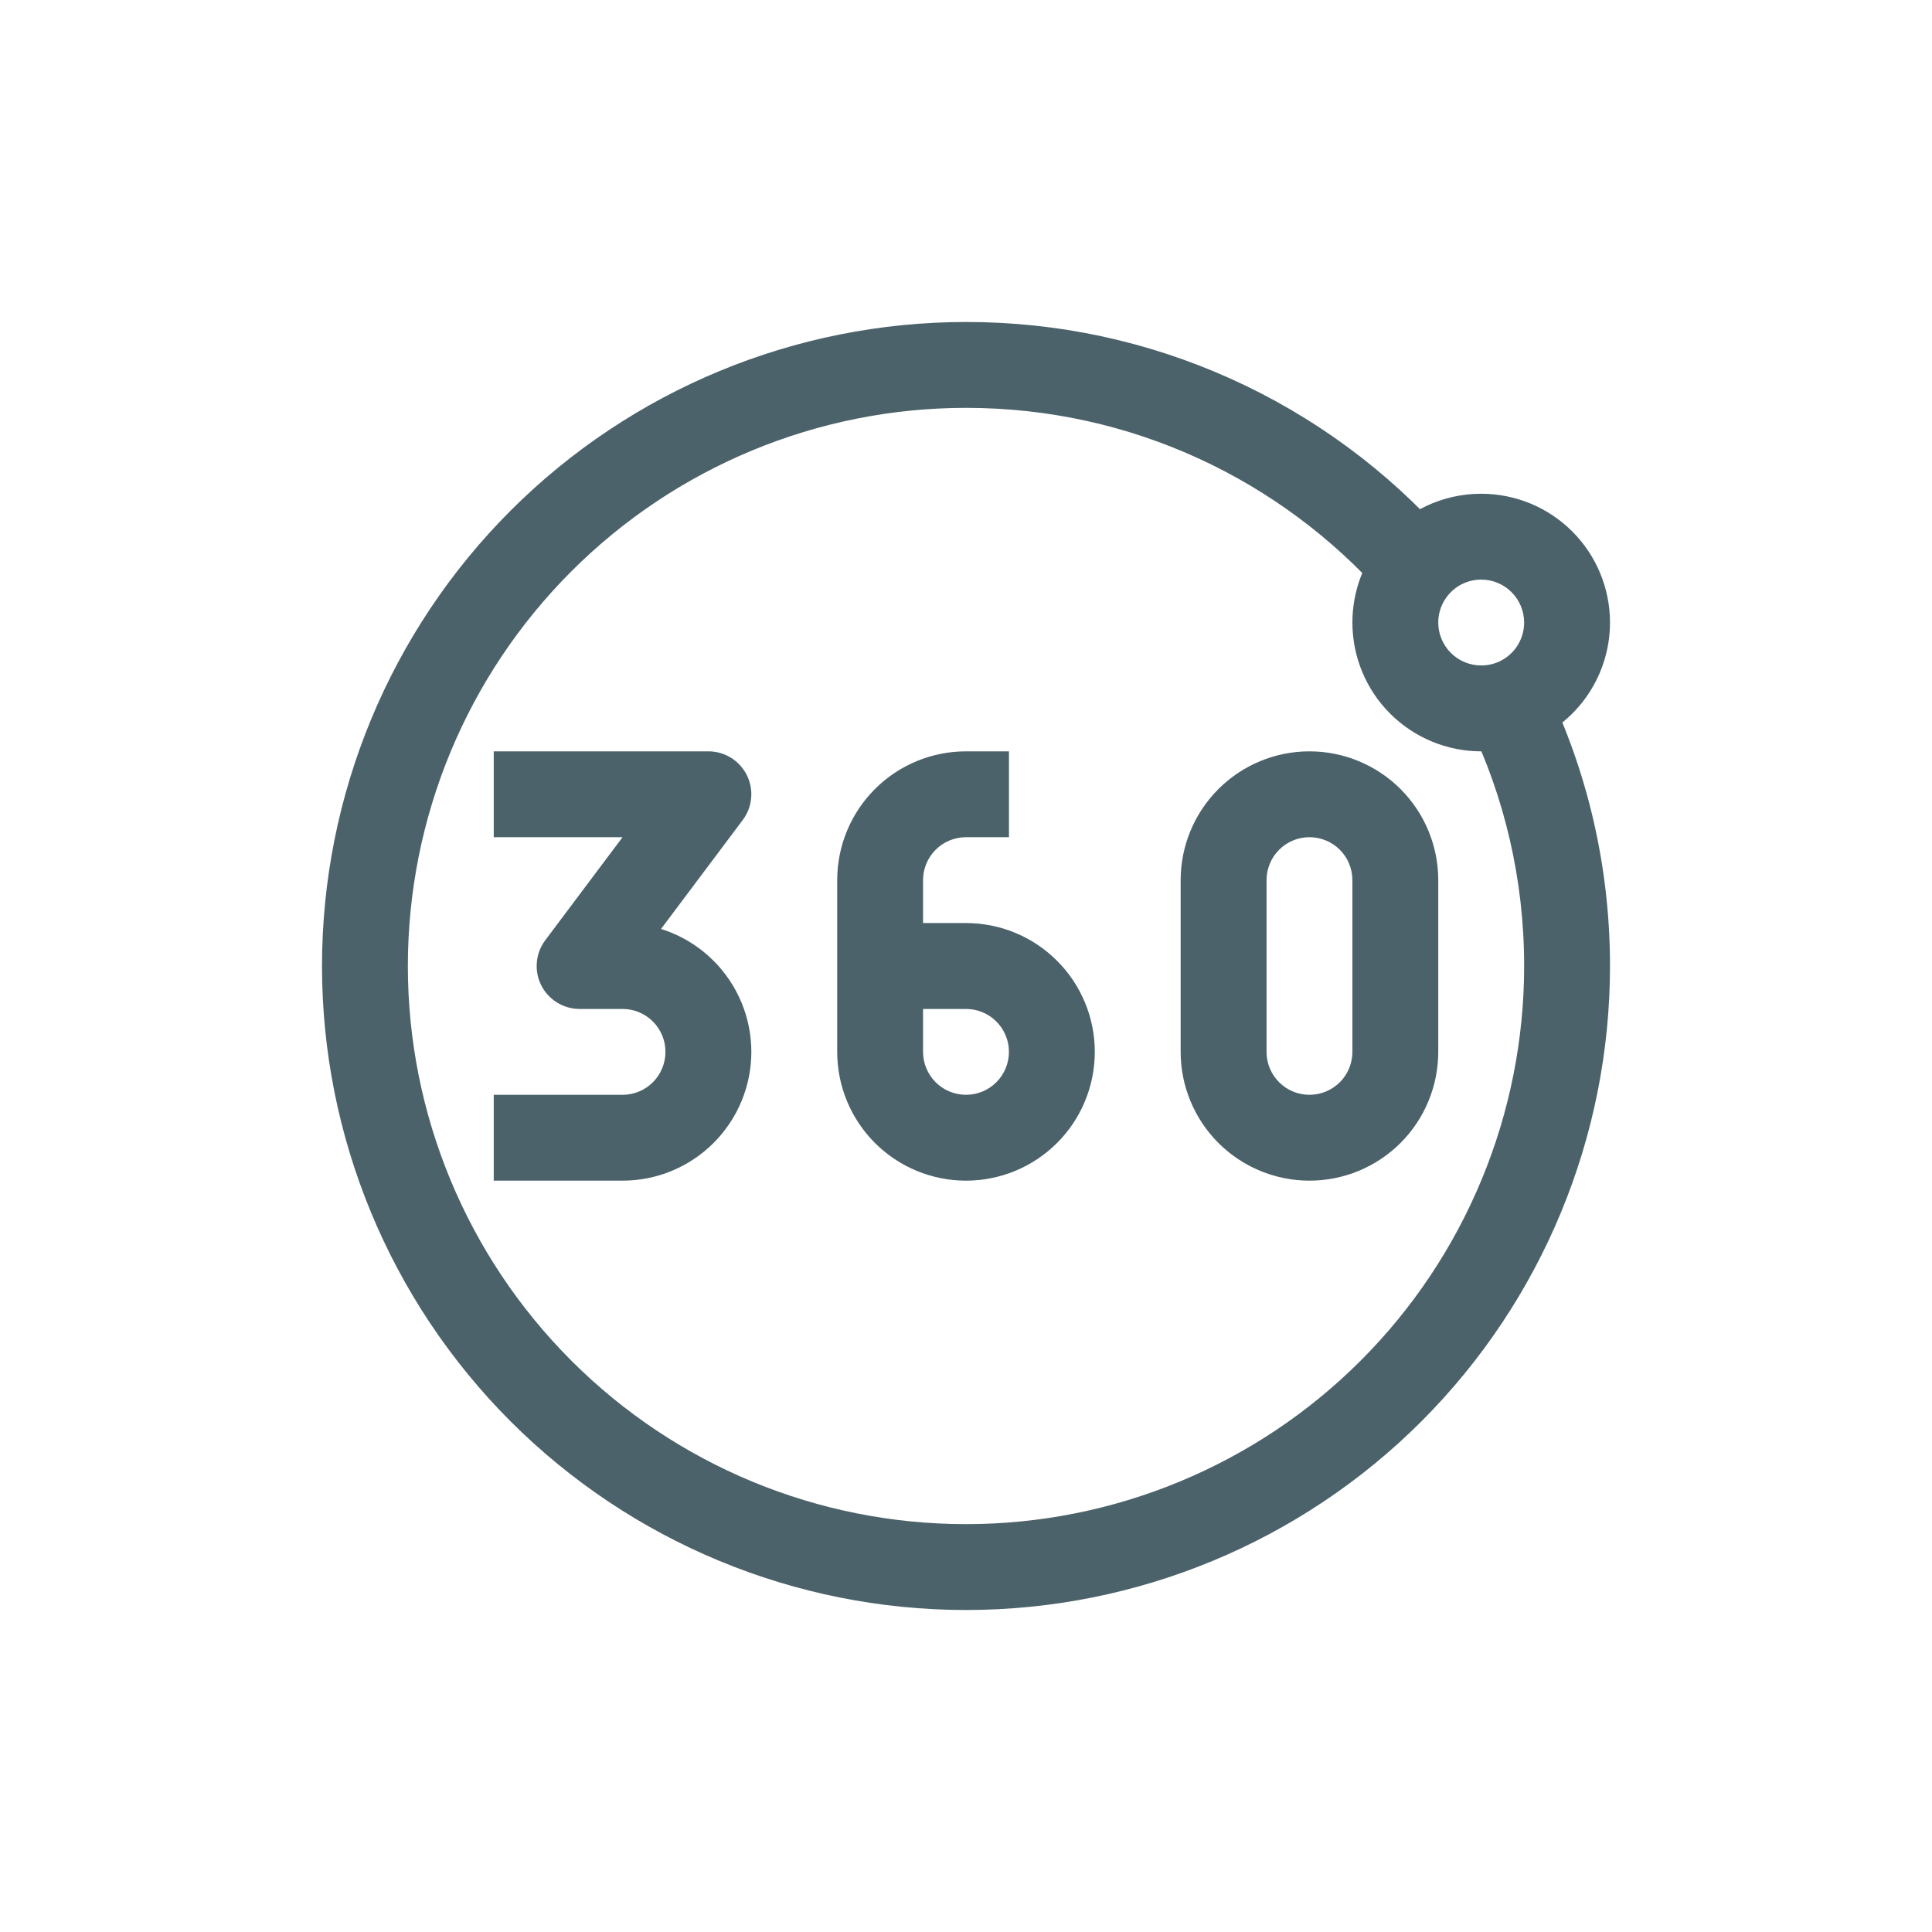
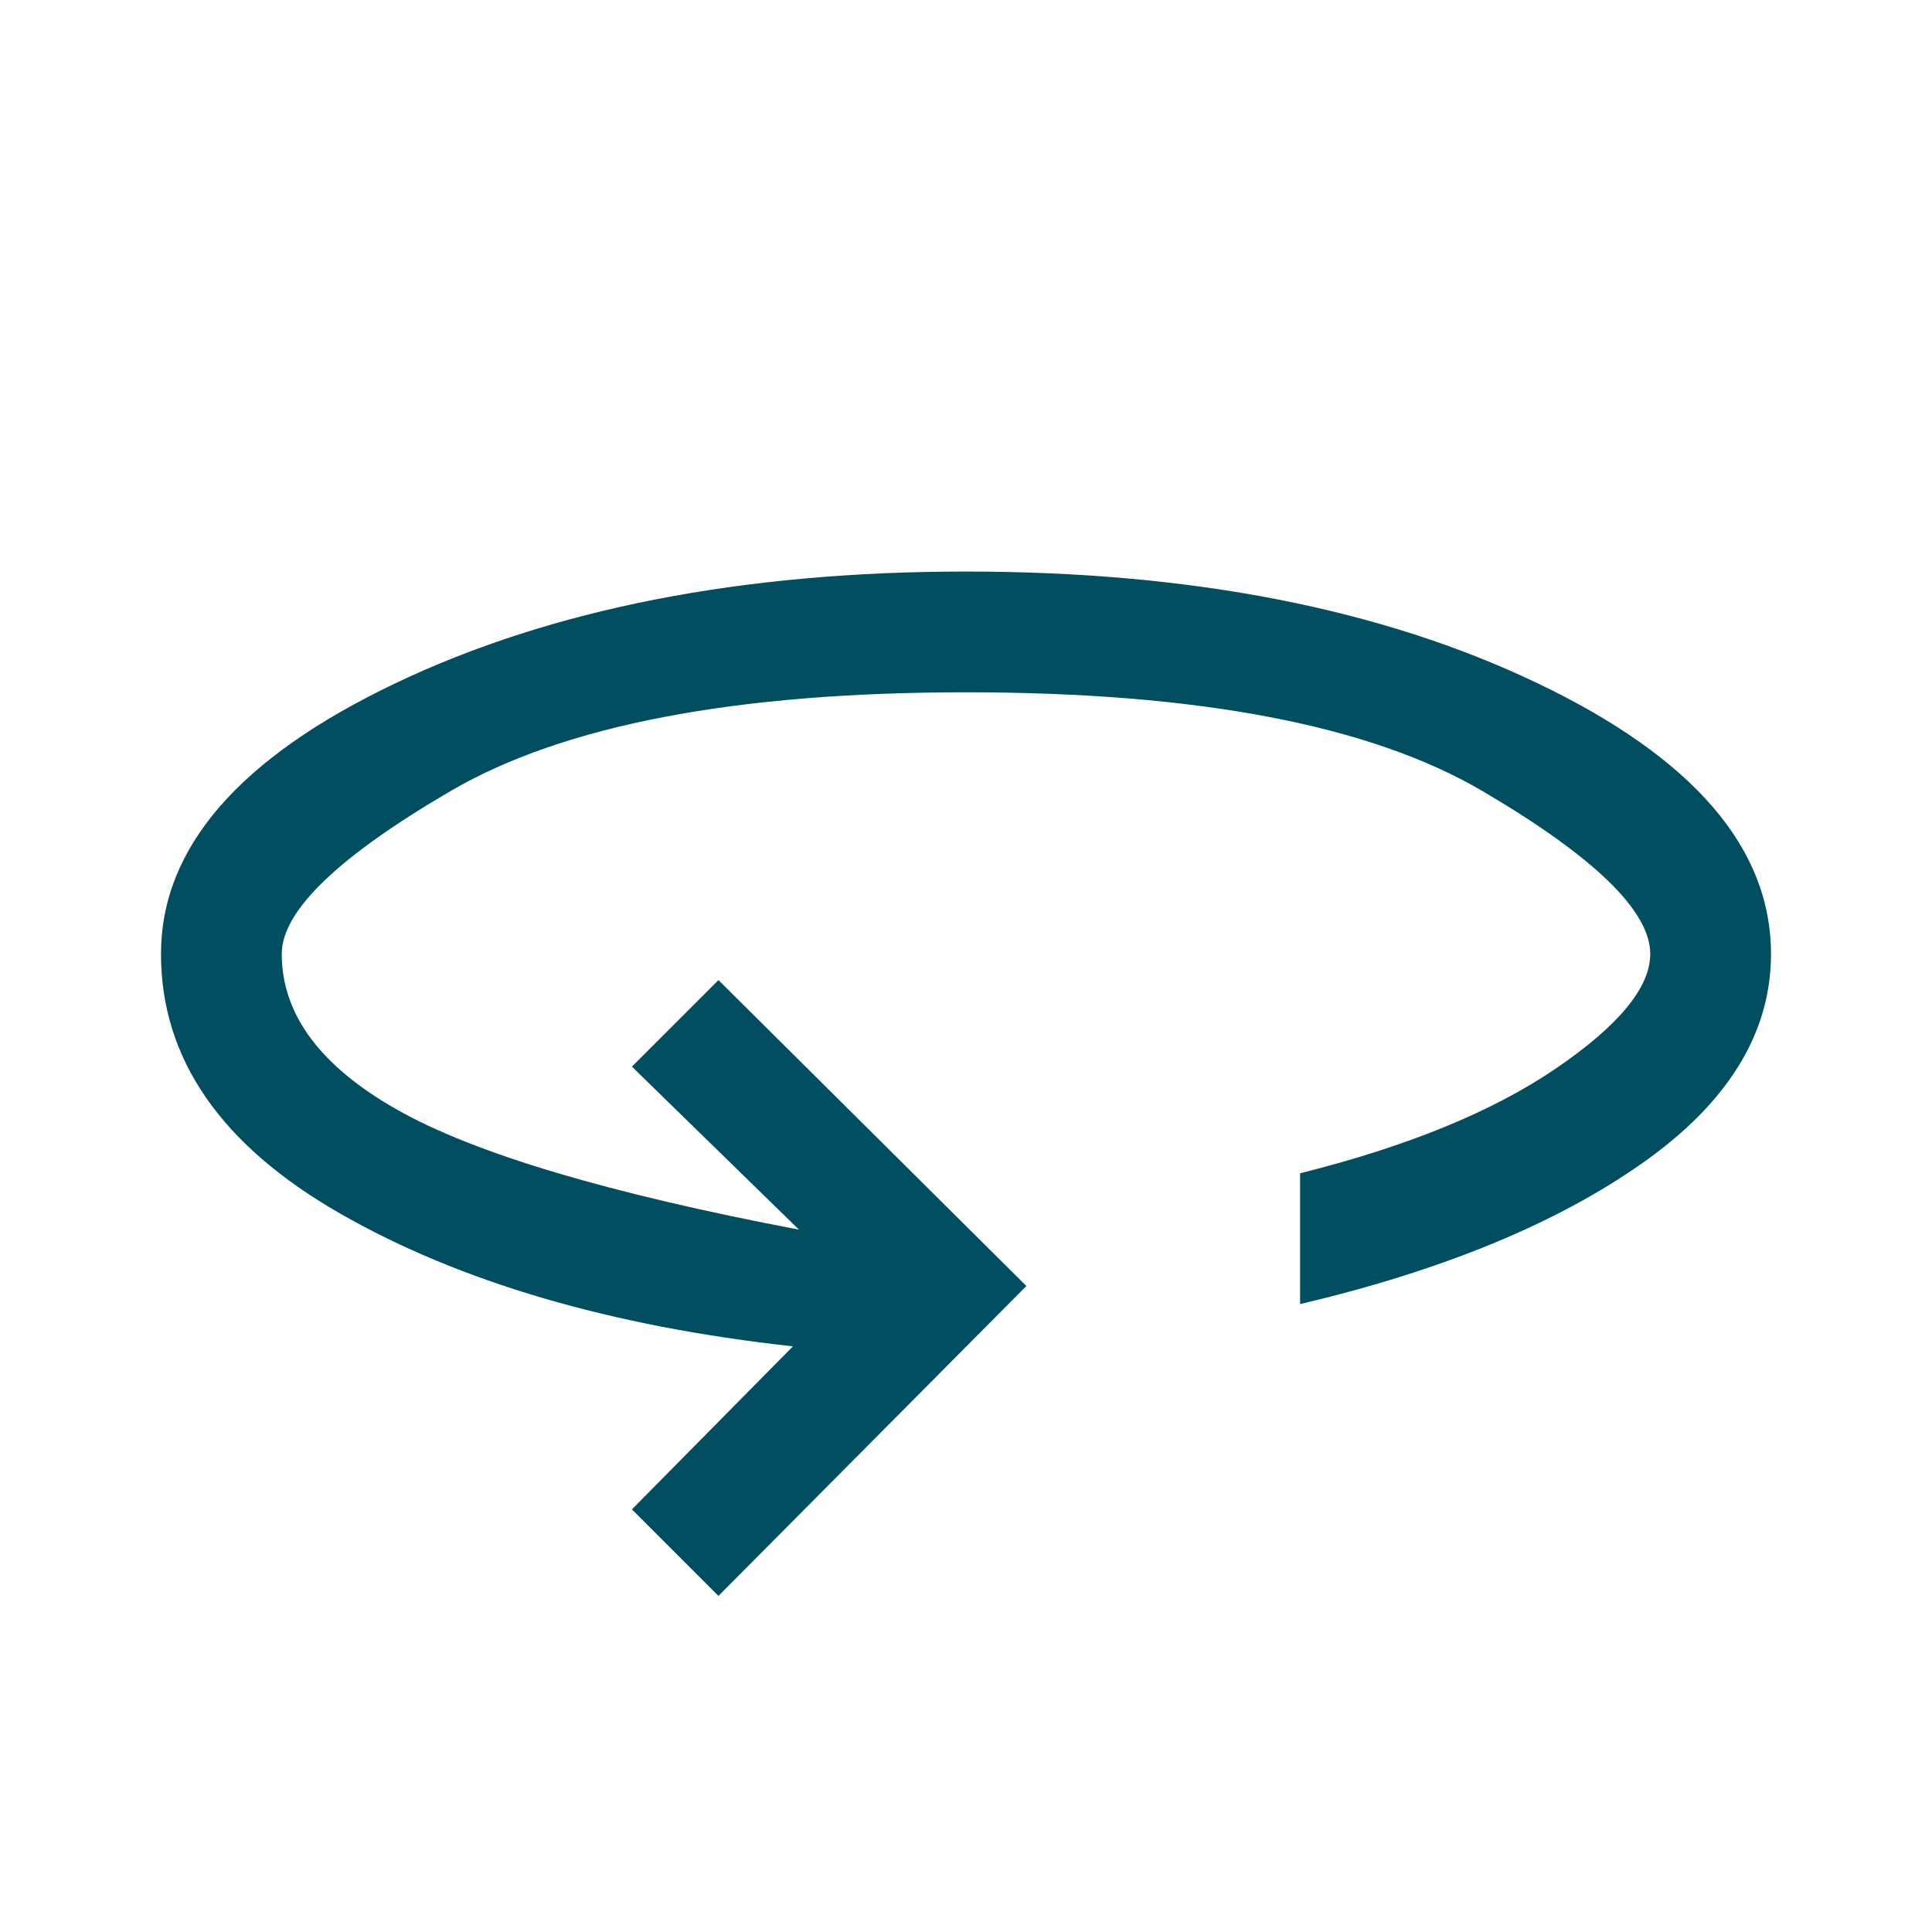
<svg xmlns="http://www.w3.org/2000/svg" width="48" height="48" viewBox="0 0 48 48" fill="none">
-   <path d="M17.6 19.733L18.453 20.373C18.572 20.215 18.645 20.026 18.662 19.829C18.68 19.632 18.643 19.433 18.554 19.256C18.465 19.079 18.329 18.93 18.161 18.826C17.992 18.722 17.798 18.667 17.6 18.667V19.733ZM14.4 24L13.547 23.36C13.428 23.518 13.355 23.707 13.338 23.904C13.32 24.102 13.357 24.3 13.446 24.477C13.534 24.654 13.671 24.803 13.839 24.907C14.008 25.012 14.202 25.067 14.4 25.067V24ZM12.267 20.8H17.6V18.667H12.267V20.8ZM16.747 19.093L13.547 23.36L15.253 24.64L18.453 20.373L16.747 19.093ZM14.4 25.067H15.467V22.933H14.4V25.067ZM15.467 27.2H12.267V29.333H15.467V27.2ZM16.533 26.133C16.533 26.416 16.421 26.688 16.221 26.888C16.021 27.088 15.75 27.2 15.467 27.2V29.333C16.315 29.333 17.129 28.996 17.729 28.396C18.329 27.796 18.667 26.982 18.667 26.133H16.533ZM15.467 25.067C15.75 25.067 16.021 25.179 16.221 25.379C16.421 25.579 16.533 25.85 16.533 26.133H18.667C18.667 25.285 18.329 24.471 17.729 23.871C17.129 23.27 16.315 22.933 15.467 22.933V25.067ZM25.067 18.667H24V20.8H25.067V18.667ZM20.8 21.867V24H22.933V21.867H20.8ZM20.8 24V26.133H22.933V24H20.8ZM24 22.933H21.867V25.067H24V22.933ZM27.2 26.133C27.2 25.285 26.863 24.471 26.263 23.871C25.663 23.27 24.849 22.933 24 22.933V25.067C24.283 25.067 24.554 25.179 24.754 25.379C24.954 25.579 25.067 25.85 25.067 26.133H27.2ZM24 29.333C24.849 29.333 25.663 28.996 26.263 28.396C26.863 27.796 27.2 26.982 27.2 26.133H25.067C25.067 26.416 24.954 26.688 24.754 26.888C24.554 27.088 24.283 27.2 24 27.2V29.333ZM24 27.2C23.717 27.2 23.446 27.088 23.246 26.888C23.046 26.688 22.933 26.416 22.933 26.133H20.8C20.8 26.982 21.137 27.796 21.737 28.396C22.337 28.996 23.151 29.333 24 29.333V27.2ZM24 18.667C23.151 18.667 22.337 19.004 21.737 19.604C21.137 20.204 20.8 21.018 20.8 21.867H22.933C22.933 21.584 23.046 21.312 23.246 21.112C23.446 20.912 23.717 20.8 24 20.8V18.667ZM33.6 21.867V26.133H35.733V21.867H33.6ZM31.467 26.133V21.867H29.333V26.133H31.467ZM32.533 27.2C32.25 27.2 31.979 27.088 31.779 26.888C31.579 26.688 31.467 26.416 31.467 26.133H29.333C29.333 26.982 29.671 27.796 30.271 28.396C30.871 28.996 31.685 29.333 32.533 29.333V27.2ZM33.6 26.133C33.6 26.416 33.488 26.688 33.288 26.888C33.087 27.088 32.816 27.2 32.533 27.2V29.333C33.382 29.333 34.196 28.996 34.796 28.396C35.396 27.796 35.733 26.982 35.733 26.133H33.6ZM32.533 20.8C32.816 20.8 33.087 20.912 33.288 21.112C33.488 21.312 33.6 21.584 33.6 21.867H35.733C35.733 21.018 35.396 20.204 34.796 19.604C34.196 19.004 33.382 18.667 32.533 18.667V20.8ZM32.533 18.667C31.685 18.667 30.871 19.004 30.271 19.604C29.671 20.204 29.333 21.018 29.333 21.867H31.467C31.467 21.584 31.579 21.312 31.779 21.112C31.979 20.912 32.25 20.8 32.533 20.8V18.667ZM24 37.867C20.322 37.867 16.795 36.406 14.195 33.805C11.594 31.205 10.133 27.678 10.133 24H8C8 28.244 9.686 32.313 12.686 35.314C15.687 38.314 19.756 40 24 40V37.867ZM37.867 24C37.867 25.821 37.508 27.624 36.811 29.306C36.114 30.989 35.093 32.518 33.805 33.805C32.518 35.093 30.989 36.114 29.306 36.811C27.624 37.508 25.821 37.867 24 37.867V40C28.244 40 32.313 38.314 35.314 35.314C38.314 32.313 40 28.244 40 24H37.867ZM24 8C19.756 8 15.687 9.686 12.686 12.686C9.686 15.687 8 19.756 8 24H10.133C10.133 20.322 11.594 16.795 14.195 14.195C16.795 11.594 20.322 10.133 24 10.133V8ZM36.8 14.4C37.083 14.4 37.354 14.512 37.554 14.712C37.754 14.912 37.867 15.184 37.867 15.467H40C40 14.618 39.663 13.804 39.063 13.204C38.463 12.604 37.649 12.267 36.8 12.267V14.4ZM36.8 16.533C36.517 16.533 36.246 16.421 36.046 16.221C35.846 16.021 35.733 15.75 35.733 15.467H33.6C33.6 16.315 33.937 17.129 34.537 17.729C35.137 18.329 35.951 18.667 36.8 18.667V16.533ZM35.733 15.467C35.733 15.204 35.827 14.965 35.985 14.778L34.357 13.399C33.886 13.956 33.6 14.68 33.6 15.467H35.733ZM35.985 14.778C36.085 14.659 36.21 14.564 36.351 14.499C36.492 14.434 36.645 14.4 36.8 14.4V12.267C35.819 12.267 34.942 12.708 34.357 13.399L35.985 14.778ZM24 10.133C28.126 10.133 31.831 11.934 34.372 14.797L35.968 13.38C34.468 11.686 32.626 10.331 30.563 9.403C28.499 8.475 26.262 7.997 24 8V10.133ZM36.489 17.963C37.372 19.789 37.867 21.835 37.867 24H40C40 21.504 39.428 19.142 38.408 17.035L36.489 17.963ZM37.867 15.467C37.867 15.693 37.795 15.914 37.662 16.097C37.528 16.28 37.34 16.415 37.124 16.484L37.773 18.515C38.419 18.309 38.983 17.902 39.384 17.354C39.784 16.806 40 16.145 40 15.467H37.867ZM37.124 16.484C37.019 16.517 36.91 16.534 36.8 16.533V18.667C37.13 18.667 37.458 18.615 37.773 18.515L37.124 16.484Z" fill="#4B626A" />
+   <mask id="mask0_325_7946" style="mask-type:alpha" maskUnits="userSpaceOnUse" x="0" y="0" width="48" height="48">
+     <rect width="48" height="48" fill="#D9D9D9" />
+   </mask>
+   <g mask="url(#mask0_325_7946)">
+     <path d="M17.85 39.65L15.7 37.5L19.7 33.45C15.167 32.95 11.417 31.85 8.45 30.15C5.483 28.45 4 26.3 4 23.7C4 21.067 5.942 18.825 9.825 16.975C13.708 15.125 18.433 14.2 24 14.2C29.6 14.2 34.333 15.125 38.2 16.975C42.067 18.825 44 21.067 44 23.7C44 25.667 42.933 27.4 40.8 28.9C38.667 30.4 35.833 31.567 32.3 32.4V29.15C34.967 28.483 37.083 27.617 38.65 26.55C40.217 25.483 41 24.534 41 23.7C41 22.634 39.608 21.284 36.825 19.65C34.042 18.017 29.767 17.2 24 17.2C18.267 17.2 14 18.017 11.2 19.65C8.4 21.284 7 22.634 7 23.7C7 25.2 7.958 26.492 9.875 27.575C11.792 28.659 15.117 29.65 19.85 30.55L15.7 26.5L17.85 24.35L25.5 31.95L17.85 39.65Z" fill="#004E5F" />
+   </g>
</svg>
